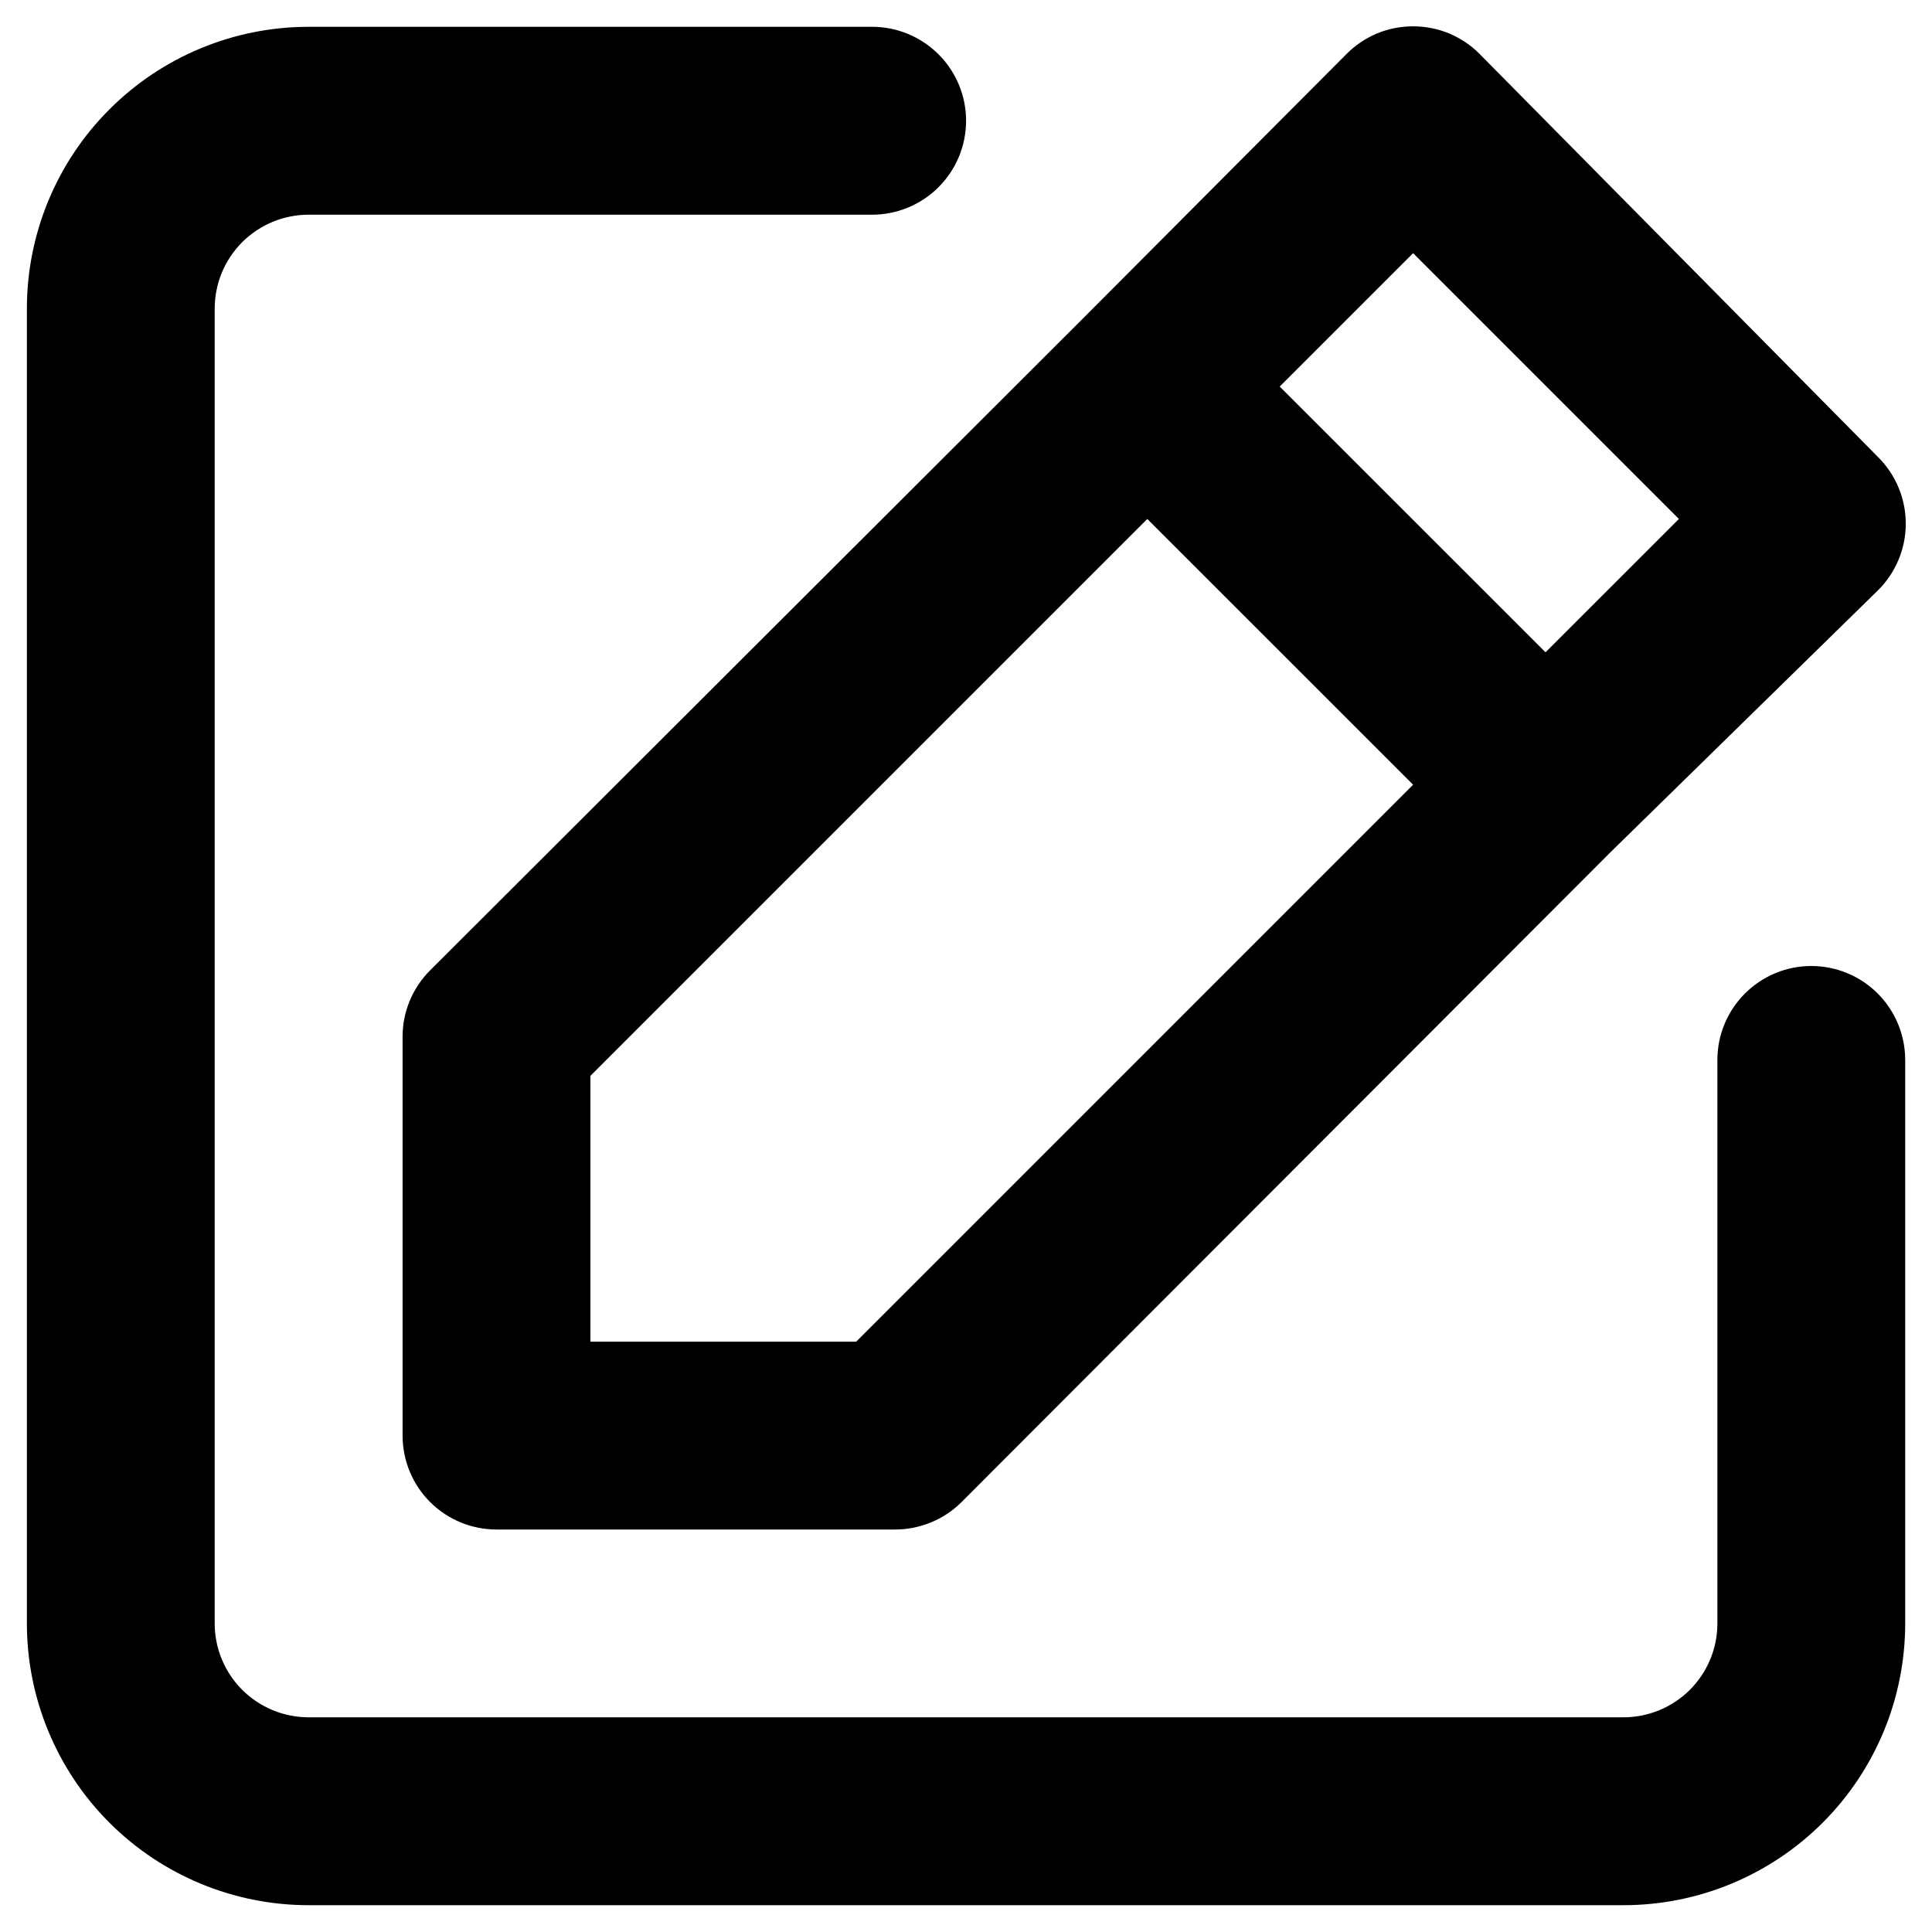
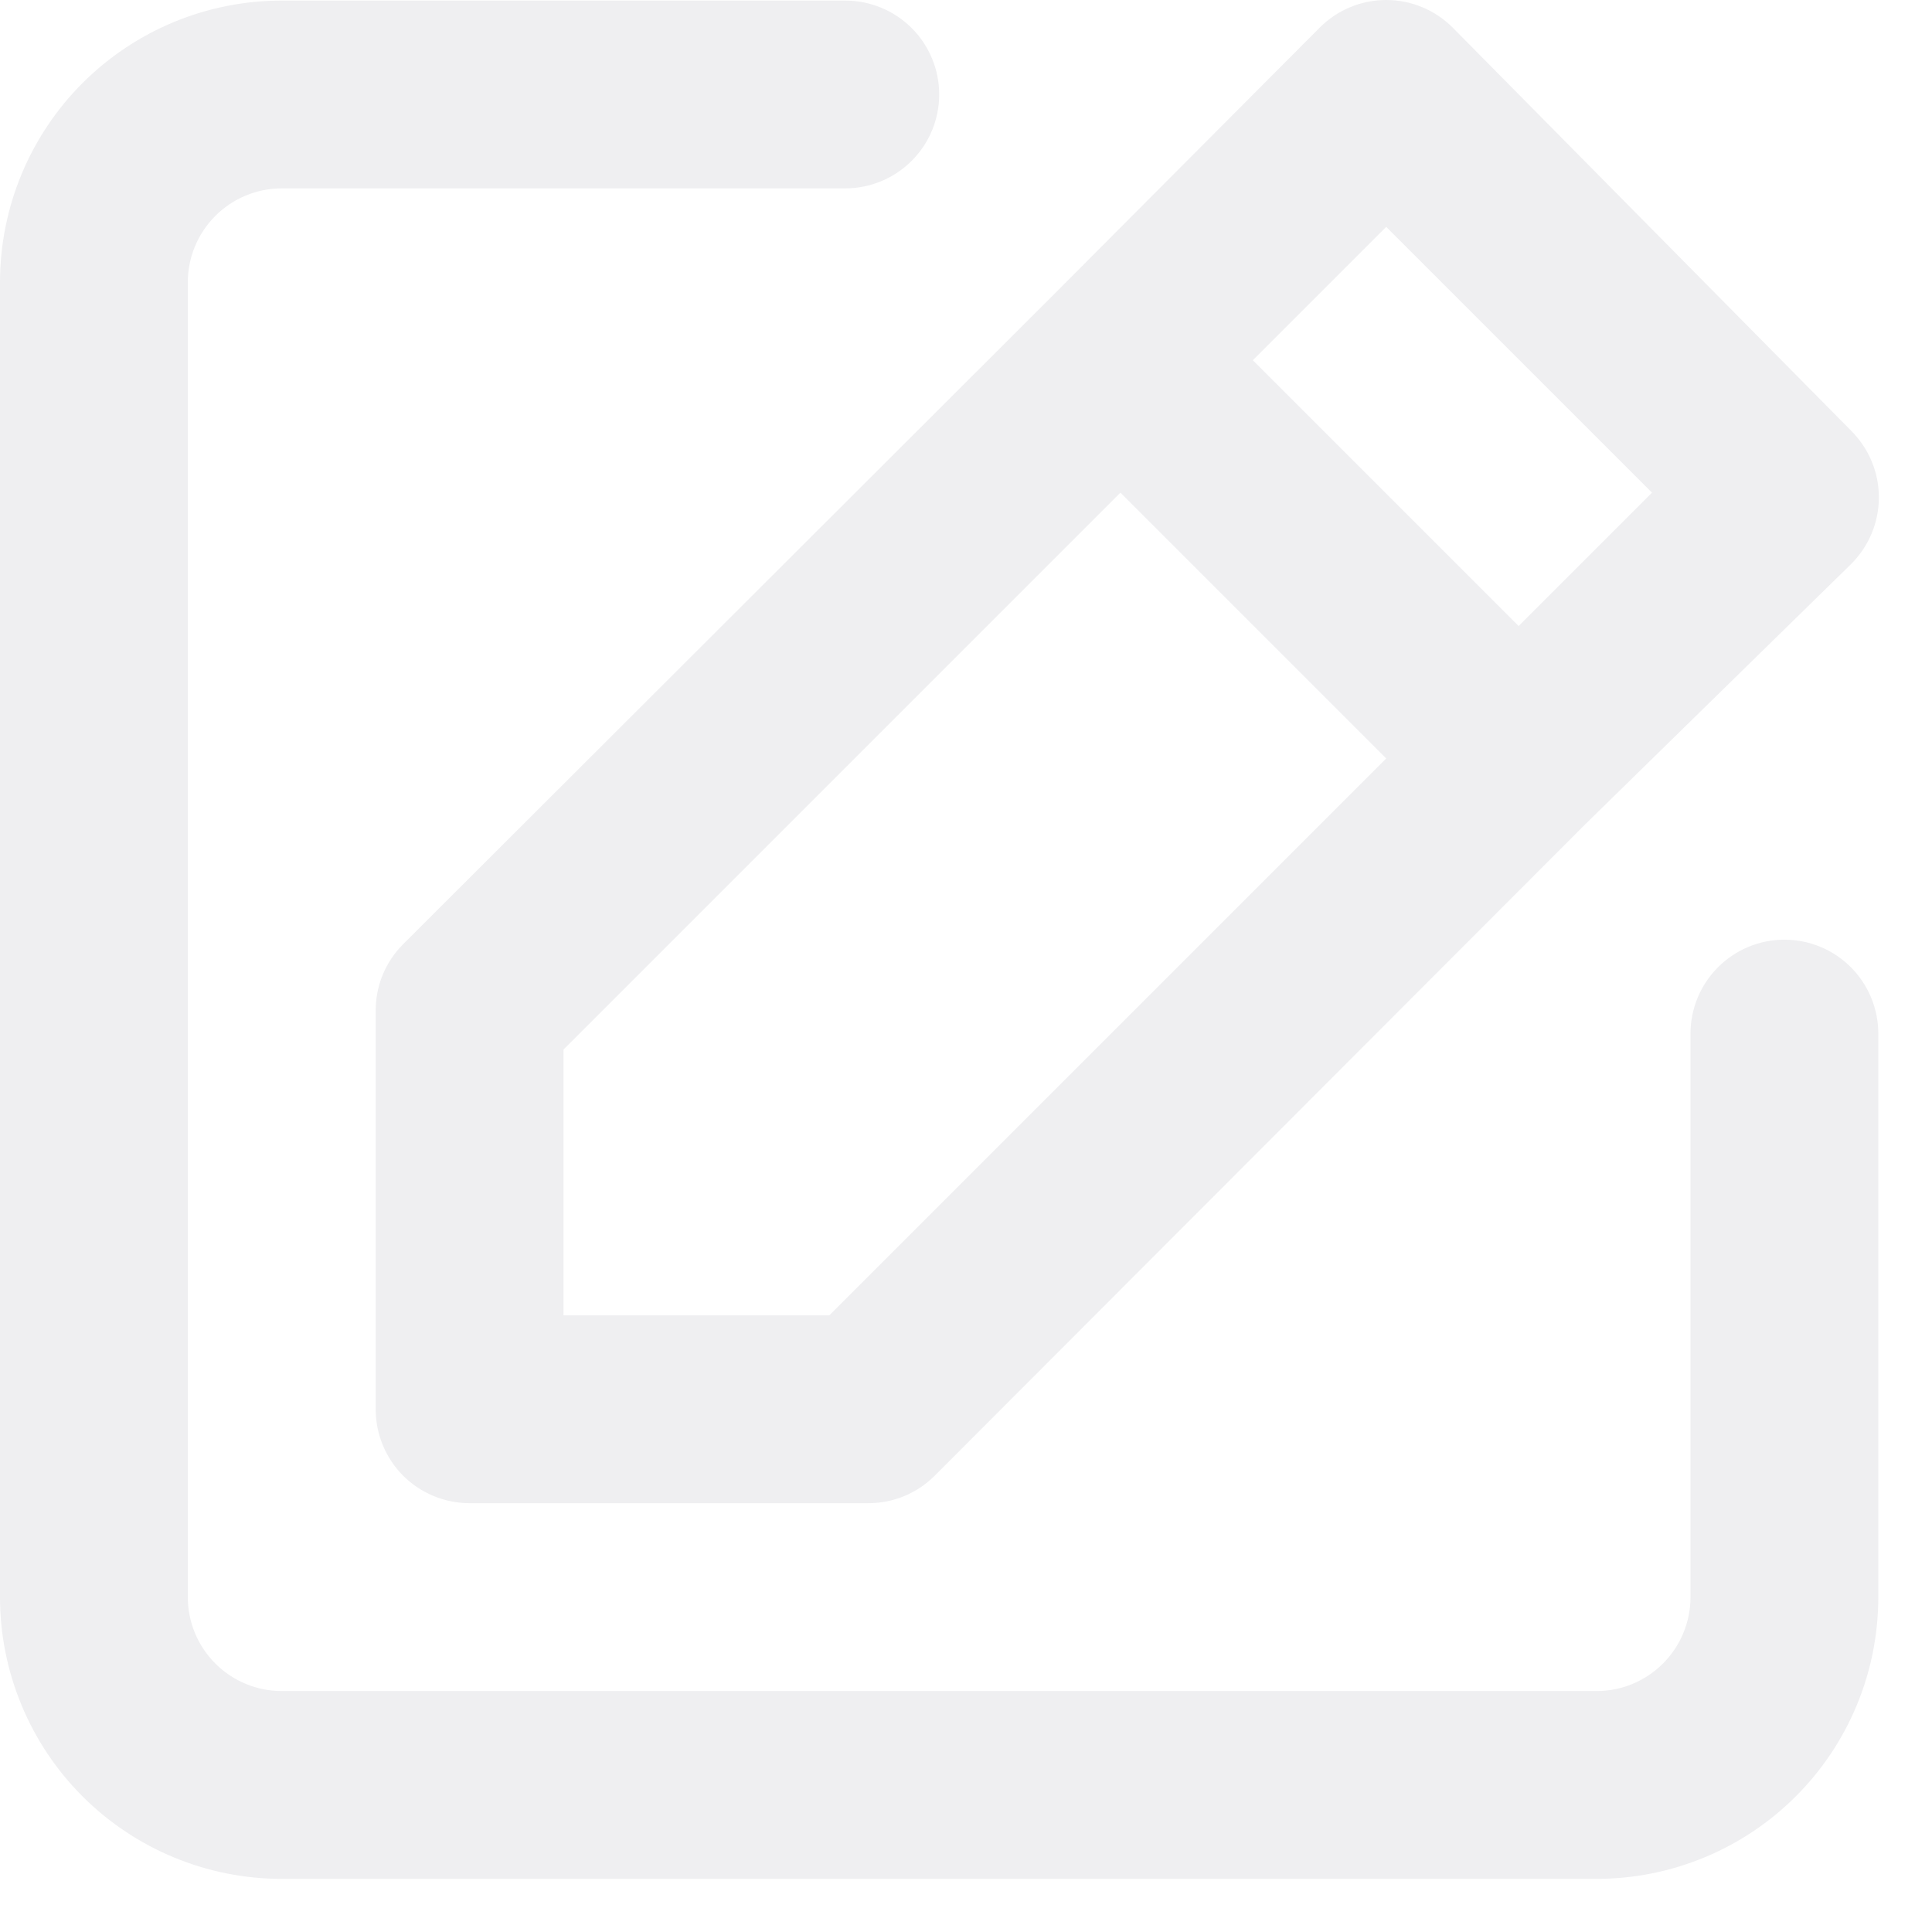
<svg xmlns="http://www.w3.org/2000/svg" width="24" height="24" viewBox="0 0 24 24" fill="none">
-   <path d="M22.501 12C22.191 12 21.895 12.123 21.676 12.342C21.457 12.561 21.334 12.857 21.334 13.167V20.167C21.334 20.476 21.211 20.773 20.992 20.992C20.773 21.21 20.477 21.333 20.167 21.333H3.834C3.525 21.333 3.228 21.21 3.009 20.992C2.79 20.773 2.667 20.476 2.667 20.167V3.833C2.667 3.524 2.79 3.227 3.009 3.008C3.228 2.79 3.525 2.667 3.834 2.667H10.834C11.143 2.667 11.44 2.544 11.659 2.325C11.878 2.106 12.001 1.81 12.001 1.5C12.001 1.191 11.878 0.894 11.659 0.675C11.44 0.456 11.143 0.333 10.834 0.333H3.834C2.906 0.333 2.015 0.702 1.359 1.359C0.703 2.015 0.334 2.905 0.334 3.833V20.167C0.334 21.095 0.703 21.985 1.359 22.642C2.015 23.298 2.906 23.667 3.834 23.667H20.167C21.096 23.667 21.986 23.298 22.642 22.642C23.299 21.985 23.667 21.095 23.667 20.167V13.167C23.667 12.857 23.544 12.561 23.326 12.342C23.107 12.123 22.81 12 22.501 12ZM5.001 12.887V17.833C5.001 18.143 5.124 18.44 5.342 18.658C5.561 18.877 5.858 19 6.167 19H11.114C11.268 19.001 11.42 18.971 11.562 18.913C11.704 18.855 11.833 18.77 11.942 18.662L20.016 10.577L23.329 7.333C23.438 7.225 23.525 7.096 23.584 6.954C23.644 6.812 23.674 6.659 23.674 6.505C23.674 6.351 23.644 6.199 23.584 6.056C23.525 5.914 23.438 5.785 23.329 5.677L18.382 0.672C18.274 0.562 18.145 0.476 18.003 0.416C17.86 0.357 17.708 0.327 17.554 0.327C17.4 0.327 17.247 0.357 17.105 0.416C16.963 0.476 16.834 0.562 16.726 0.672L13.436 3.973L5.339 12.058C5.231 12.167 5.145 12.297 5.087 12.439C5.029 12.581 5 12.733 5.001 12.887ZM17.554 3.145L20.856 6.447L19.199 8.103L15.897 4.802L17.554 3.145ZM7.334 13.365L14.252 6.447L17.554 9.748L10.636 16.667H7.334V13.365Z" fill="black" />
+   <path d="M22.167 11.673C21.857 11.673 21.561 11.796 21.342 12.015C21.123 12.234 21 12.531 21 12.84V19.84C21 20.149 20.877 20.446 20.658 20.665C20.439 20.884 20.143 21.007 19.833 21.007H3.5C3.191 21.007 2.894 20.884 2.675 20.665C2.456 20.446 2.333 20.149 2.333 19.84V3.507C2.333 3.197 2.456 2.901 2.675 2.682C2.894 2.463 3.191 2.34 3.5 2.34H10.5C10.809 2.34 11.106 2.217 11.325 1.998C11.544 1.78 11.667 1.483 11.667 1.173C11.667 0.864 11.544 0.567 11.325 0.348C11.106 0.13 10.809 0.007 10.5 0.007H3.5C2.572 0.007 1.681 0.376 1.025 1.032C0.369 1.688 0 2.579 0 3.507V19.84C0 20.768 0.369 21.659 1.025 22.315C1.681 22.971 2.572 23.34 3.5 23.34H19.833C20.762 23.34 21.652 22.971 22.308 22.315C22.965 21.659 23.333 20.768 23.333 19.84V12.84C23.333 12.531 23.21 12.234 22.992 12.015C22.773 11.796 22.476 11.673 22.167 11.673ZM4.667 12.56V17.507C4.667 17.816 4.79 18.113 5.008 18.332C5.227 18.55 5.524 18.673 5.833 18.673H10.78C10.934 18.674 11.086 18.645 11.228 18.587C11.37 18.529 11.499 18.443 11.608 18.335L19.682 10.25L22.995 7.007C23.104 6.898 23.191 6.769 23.25 6.627C23.31 6.485 23.34 6.332 23.34 6.178C23.34 6.024 23.31 5.872 23.25 5.73C23.191 5.588 23.104 5.459 22.995 5.35L18.048 0.345C17.94 0.236 17.811 0.149 17.669 0.09C17.526 0.03 17.374 0 17.22 0C17.066 0 16.913 0.03 16.771 0.09C16.629 0.149 16.5 0.236 16.392 0.345L13.102 3.647L5.005 11.732C4.897 11.841 4.811 11.97 4.753 12.112C4.695 12.254 4.666 12.407 4.667 12.56ZM17.22 2.818L20.522 6.12L18.865 7.777L15.563 4.475L17.22 2.818ZM7 13.038L13.918 6.12L17.22 9.422L10.302 16.34H7V13.038Z" fill="#EFEFF1" />
</svg>
